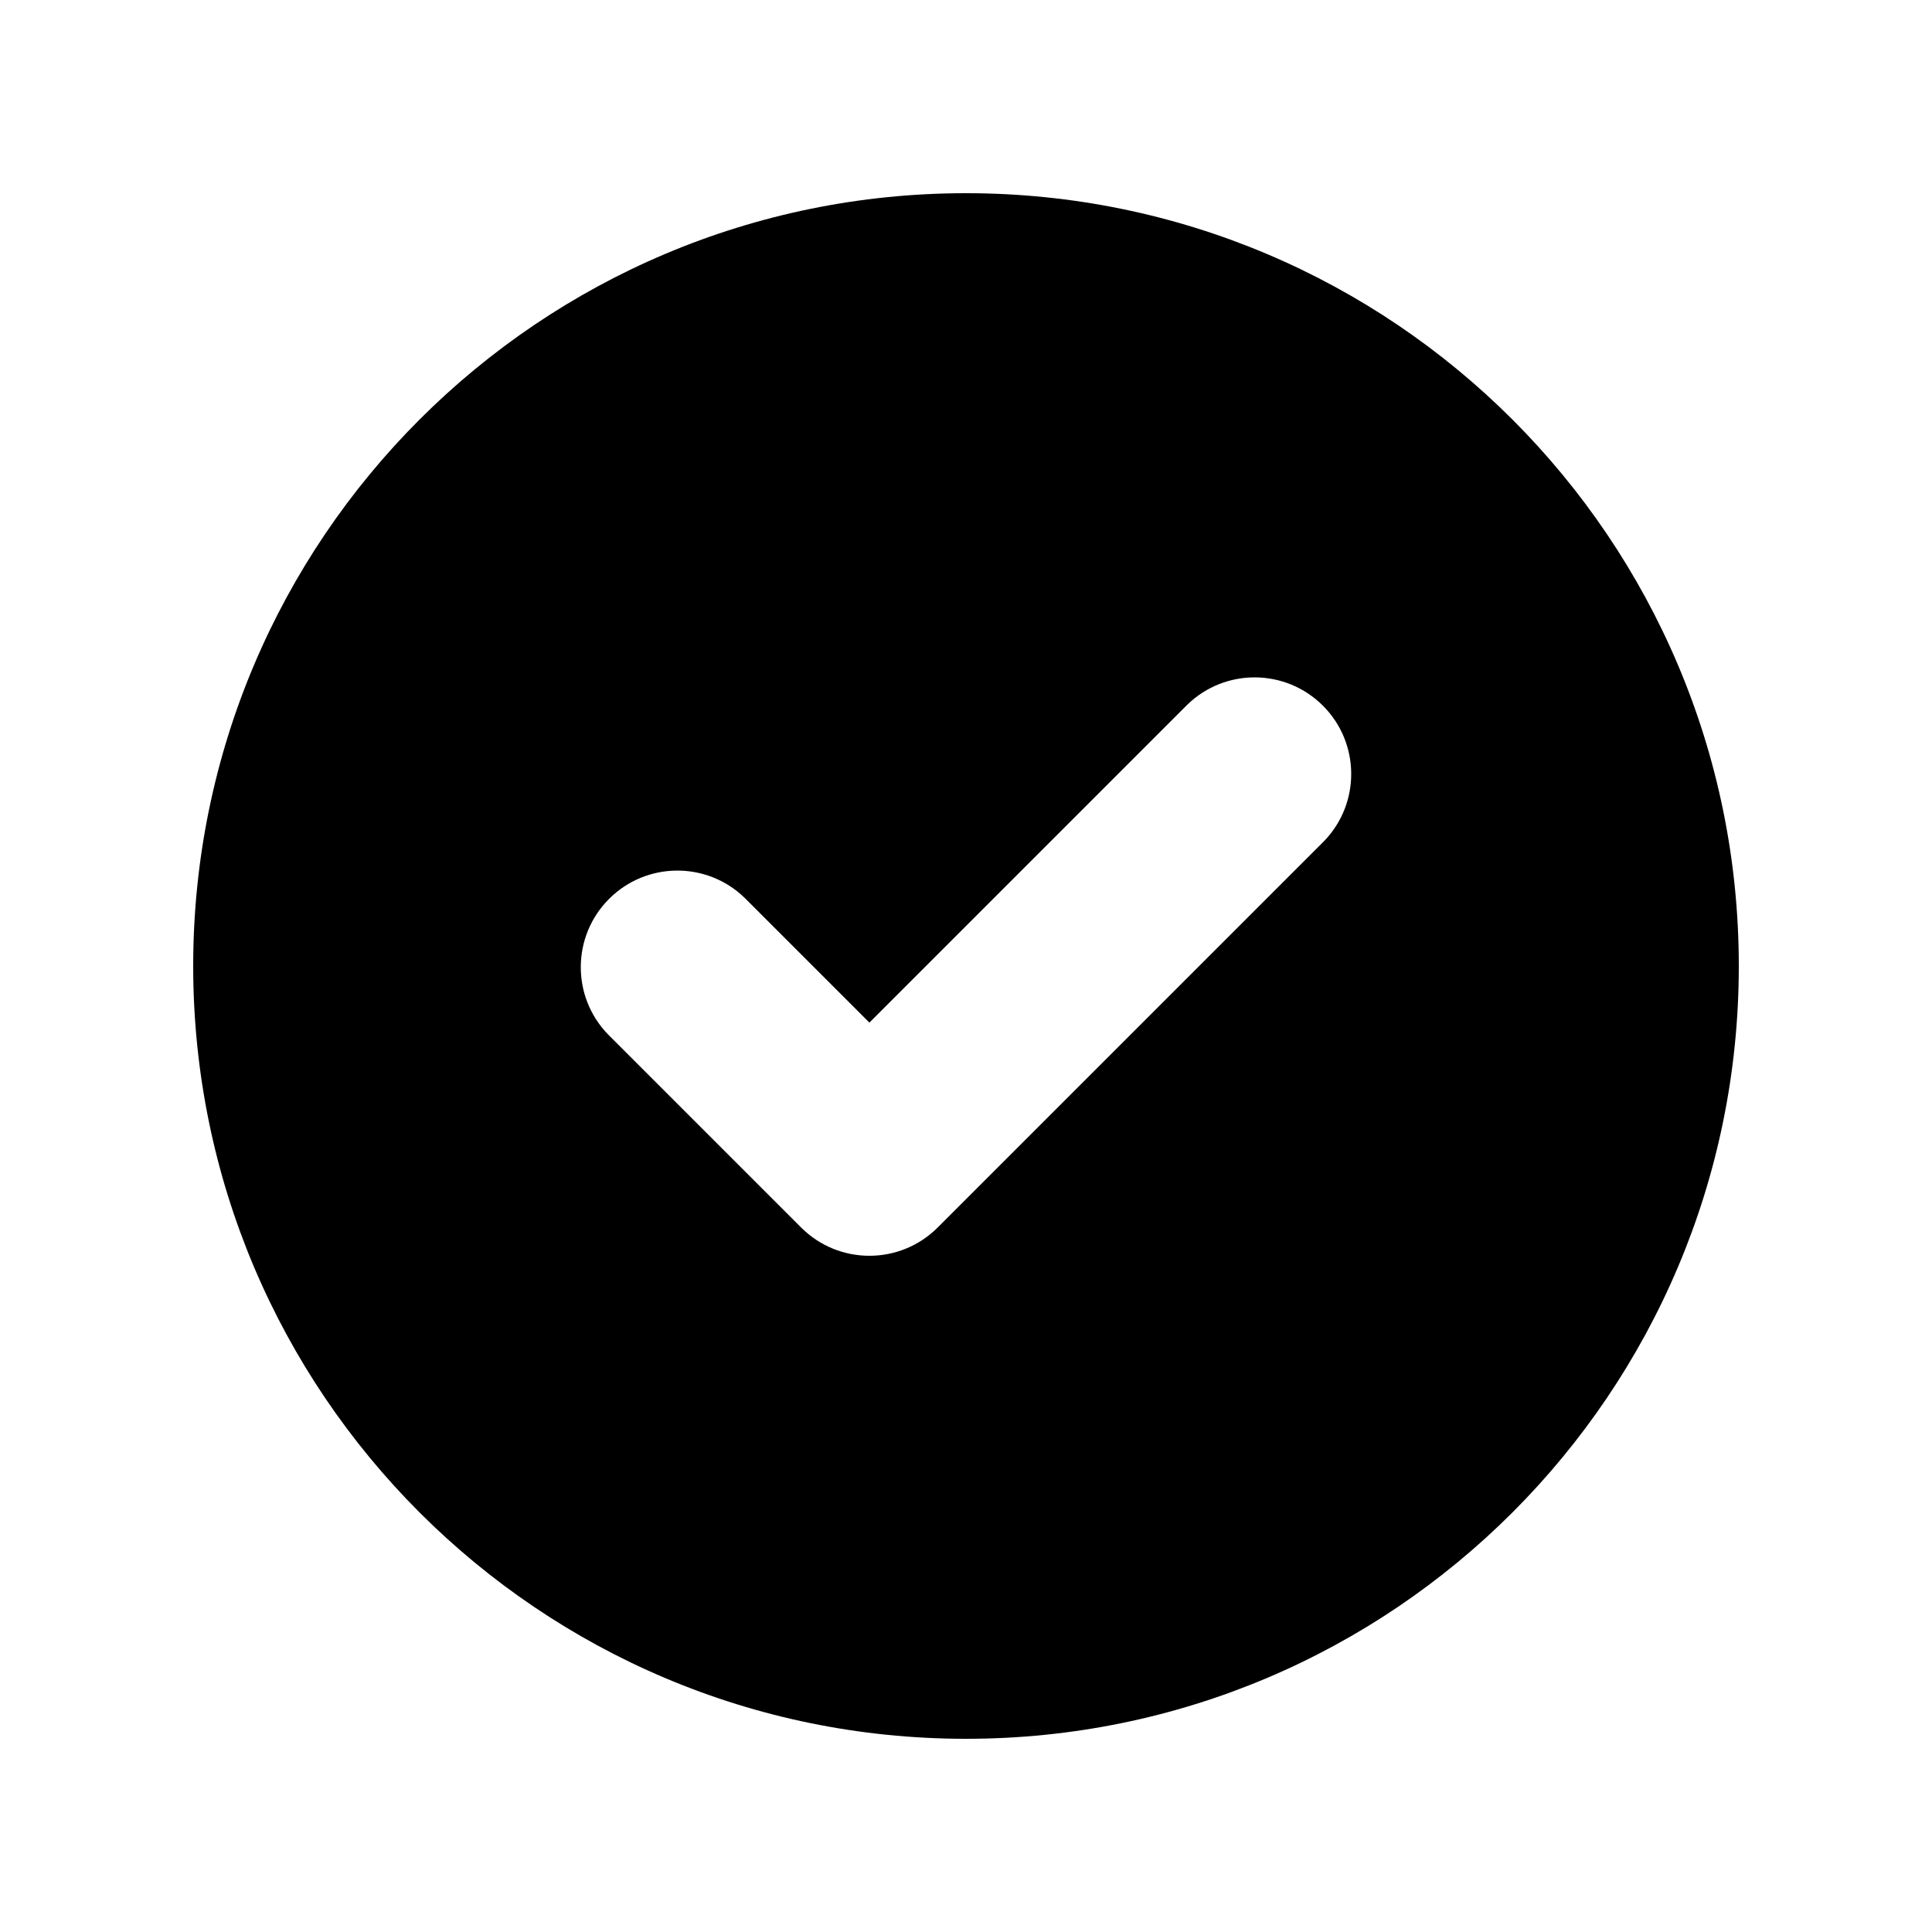
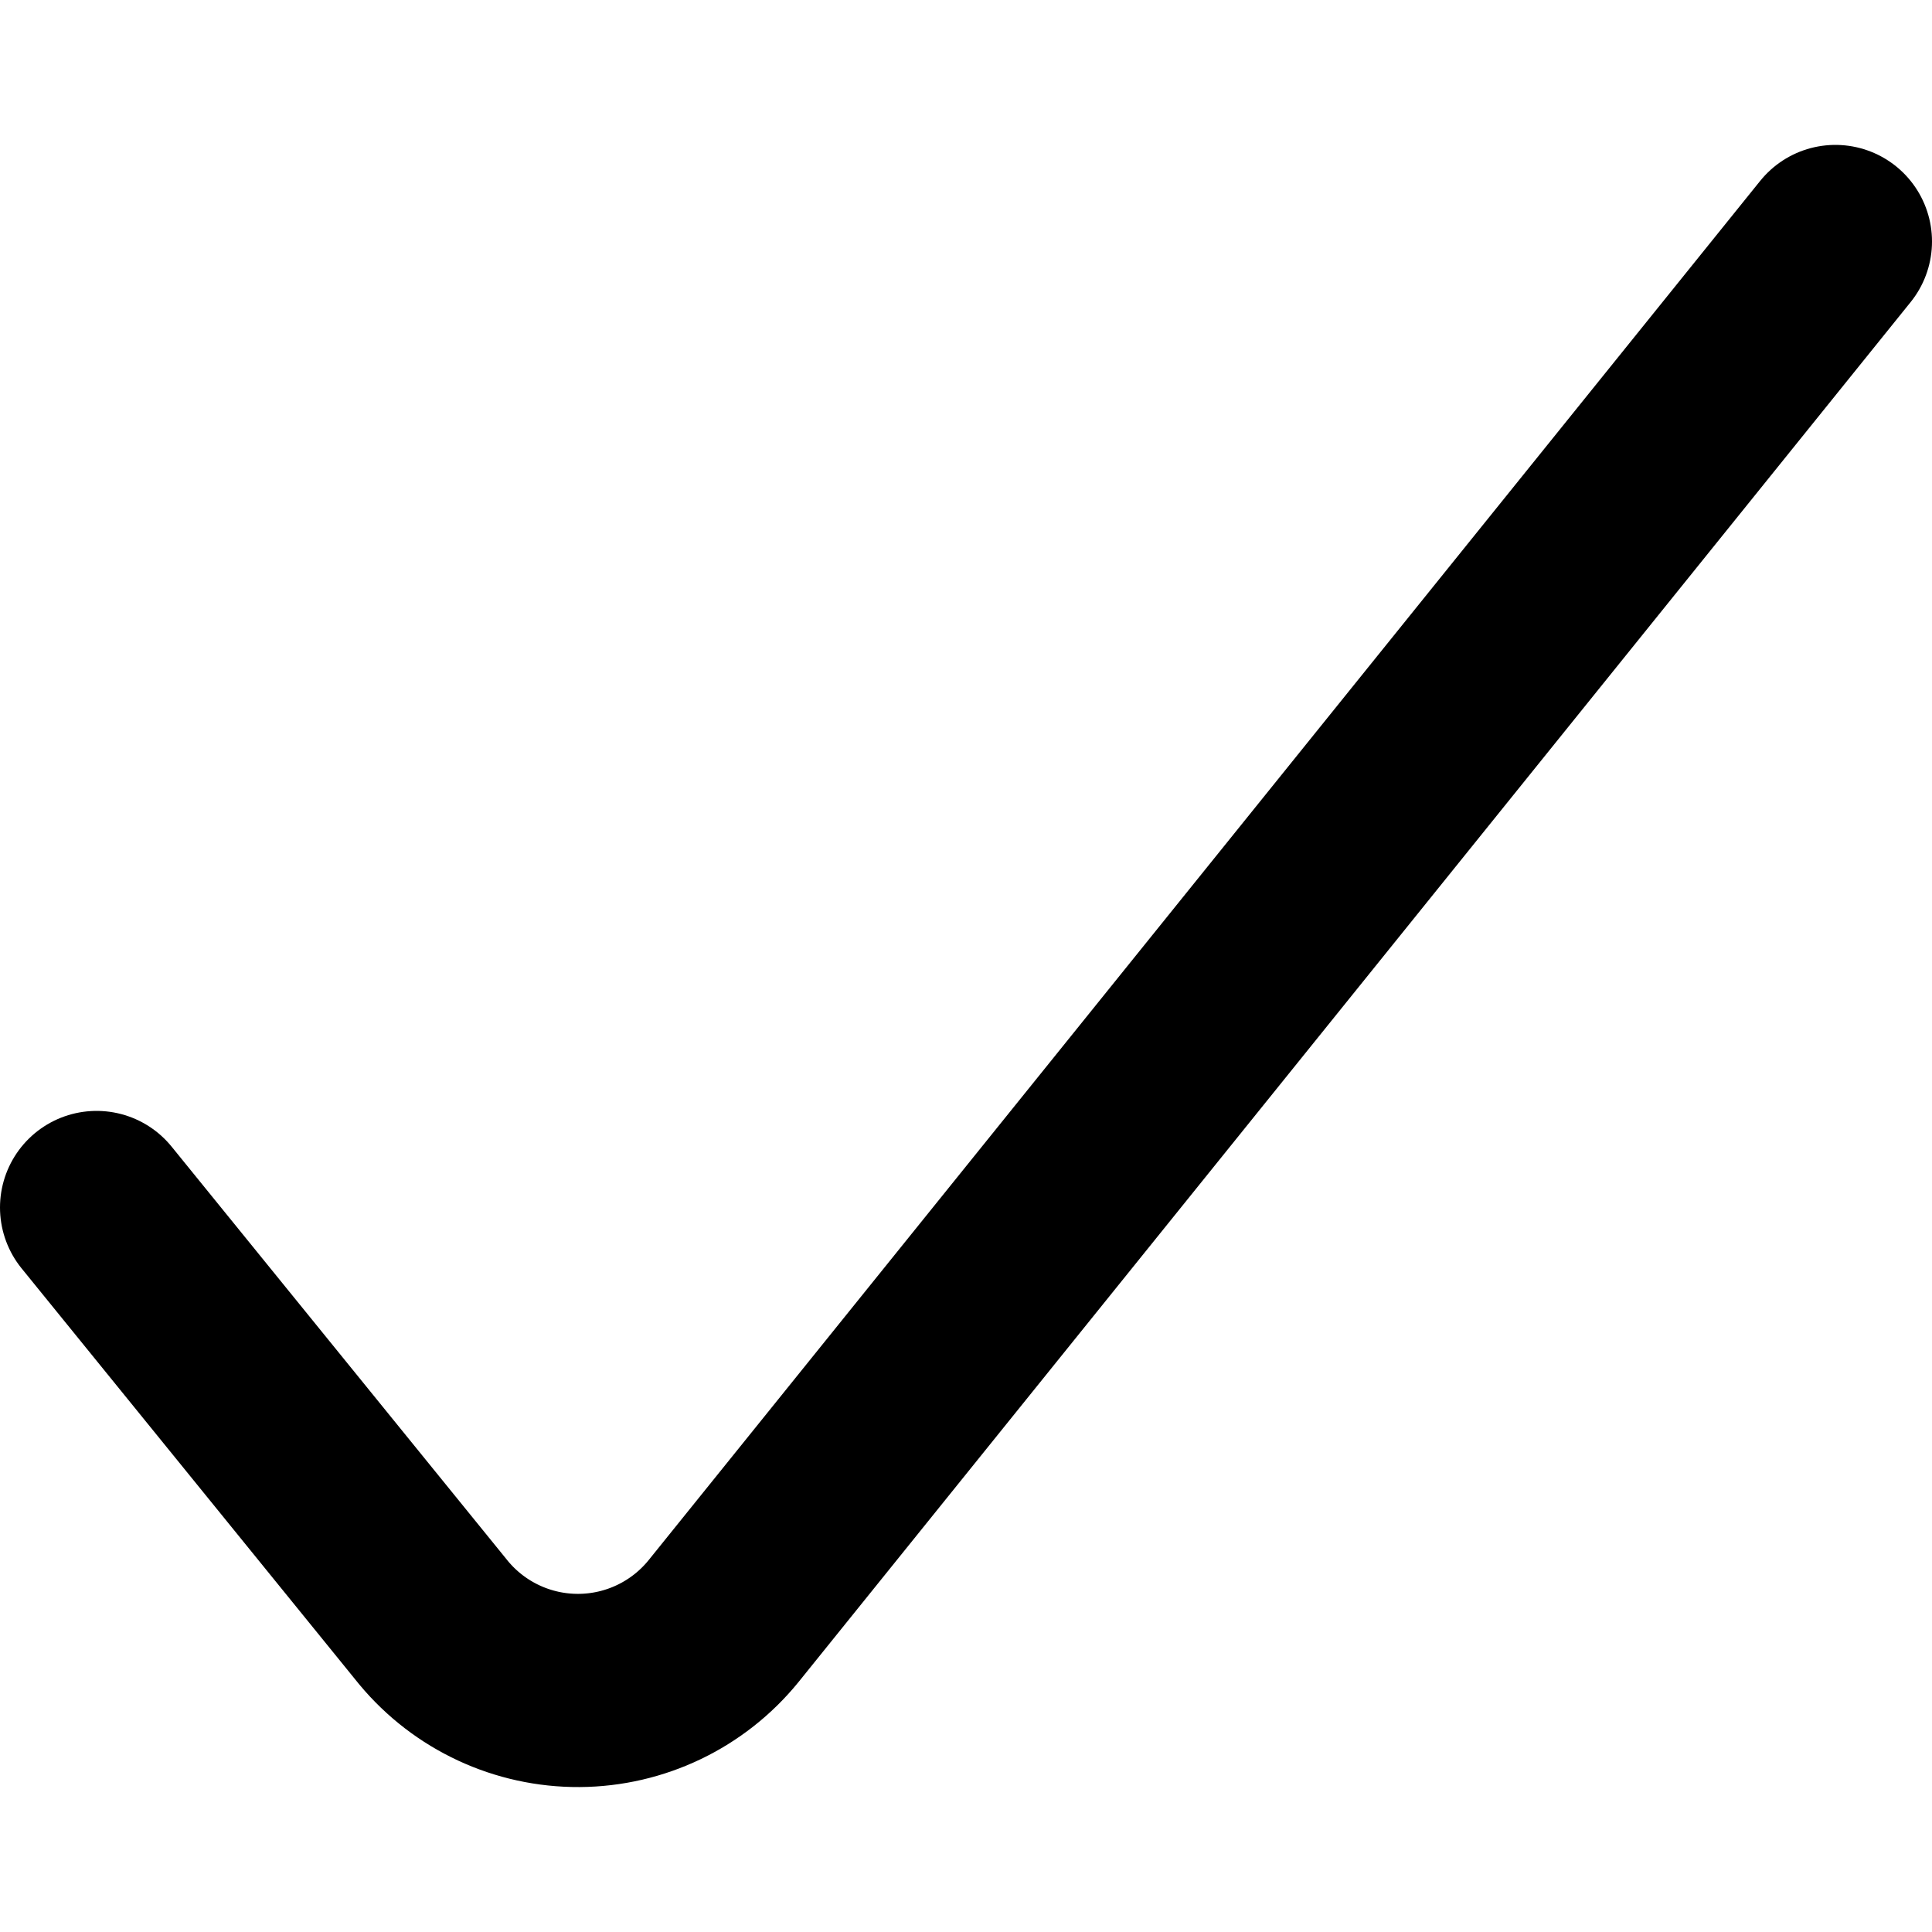
- <svg viewBox="0 0 20 20">
-   <path fill-rule="evenodd" d="M10 18a8 8 0 100-16 8 8 0 000 16zm3.707-9.293a1 1 0 00-1.414-1.414L9 10.586 7.707 9.293a1 1 0 00-1.414 1.414l2 2a1 1 0 001.414 0l4-4z" clip-rule="evenodd" />
+ <svg xmlns="http://www.w3.org/2000/svg" fill="none" viewBox="0 0 10 10" height="10" width="10">
+   <path stroke="currentColor" stroke-linecap="round" stroke-linejoin="round" d="M.5 6.25 2.245 8.4a.971.971 0 0 0 1.5-.009L9.5 1.25" />
</svg>
